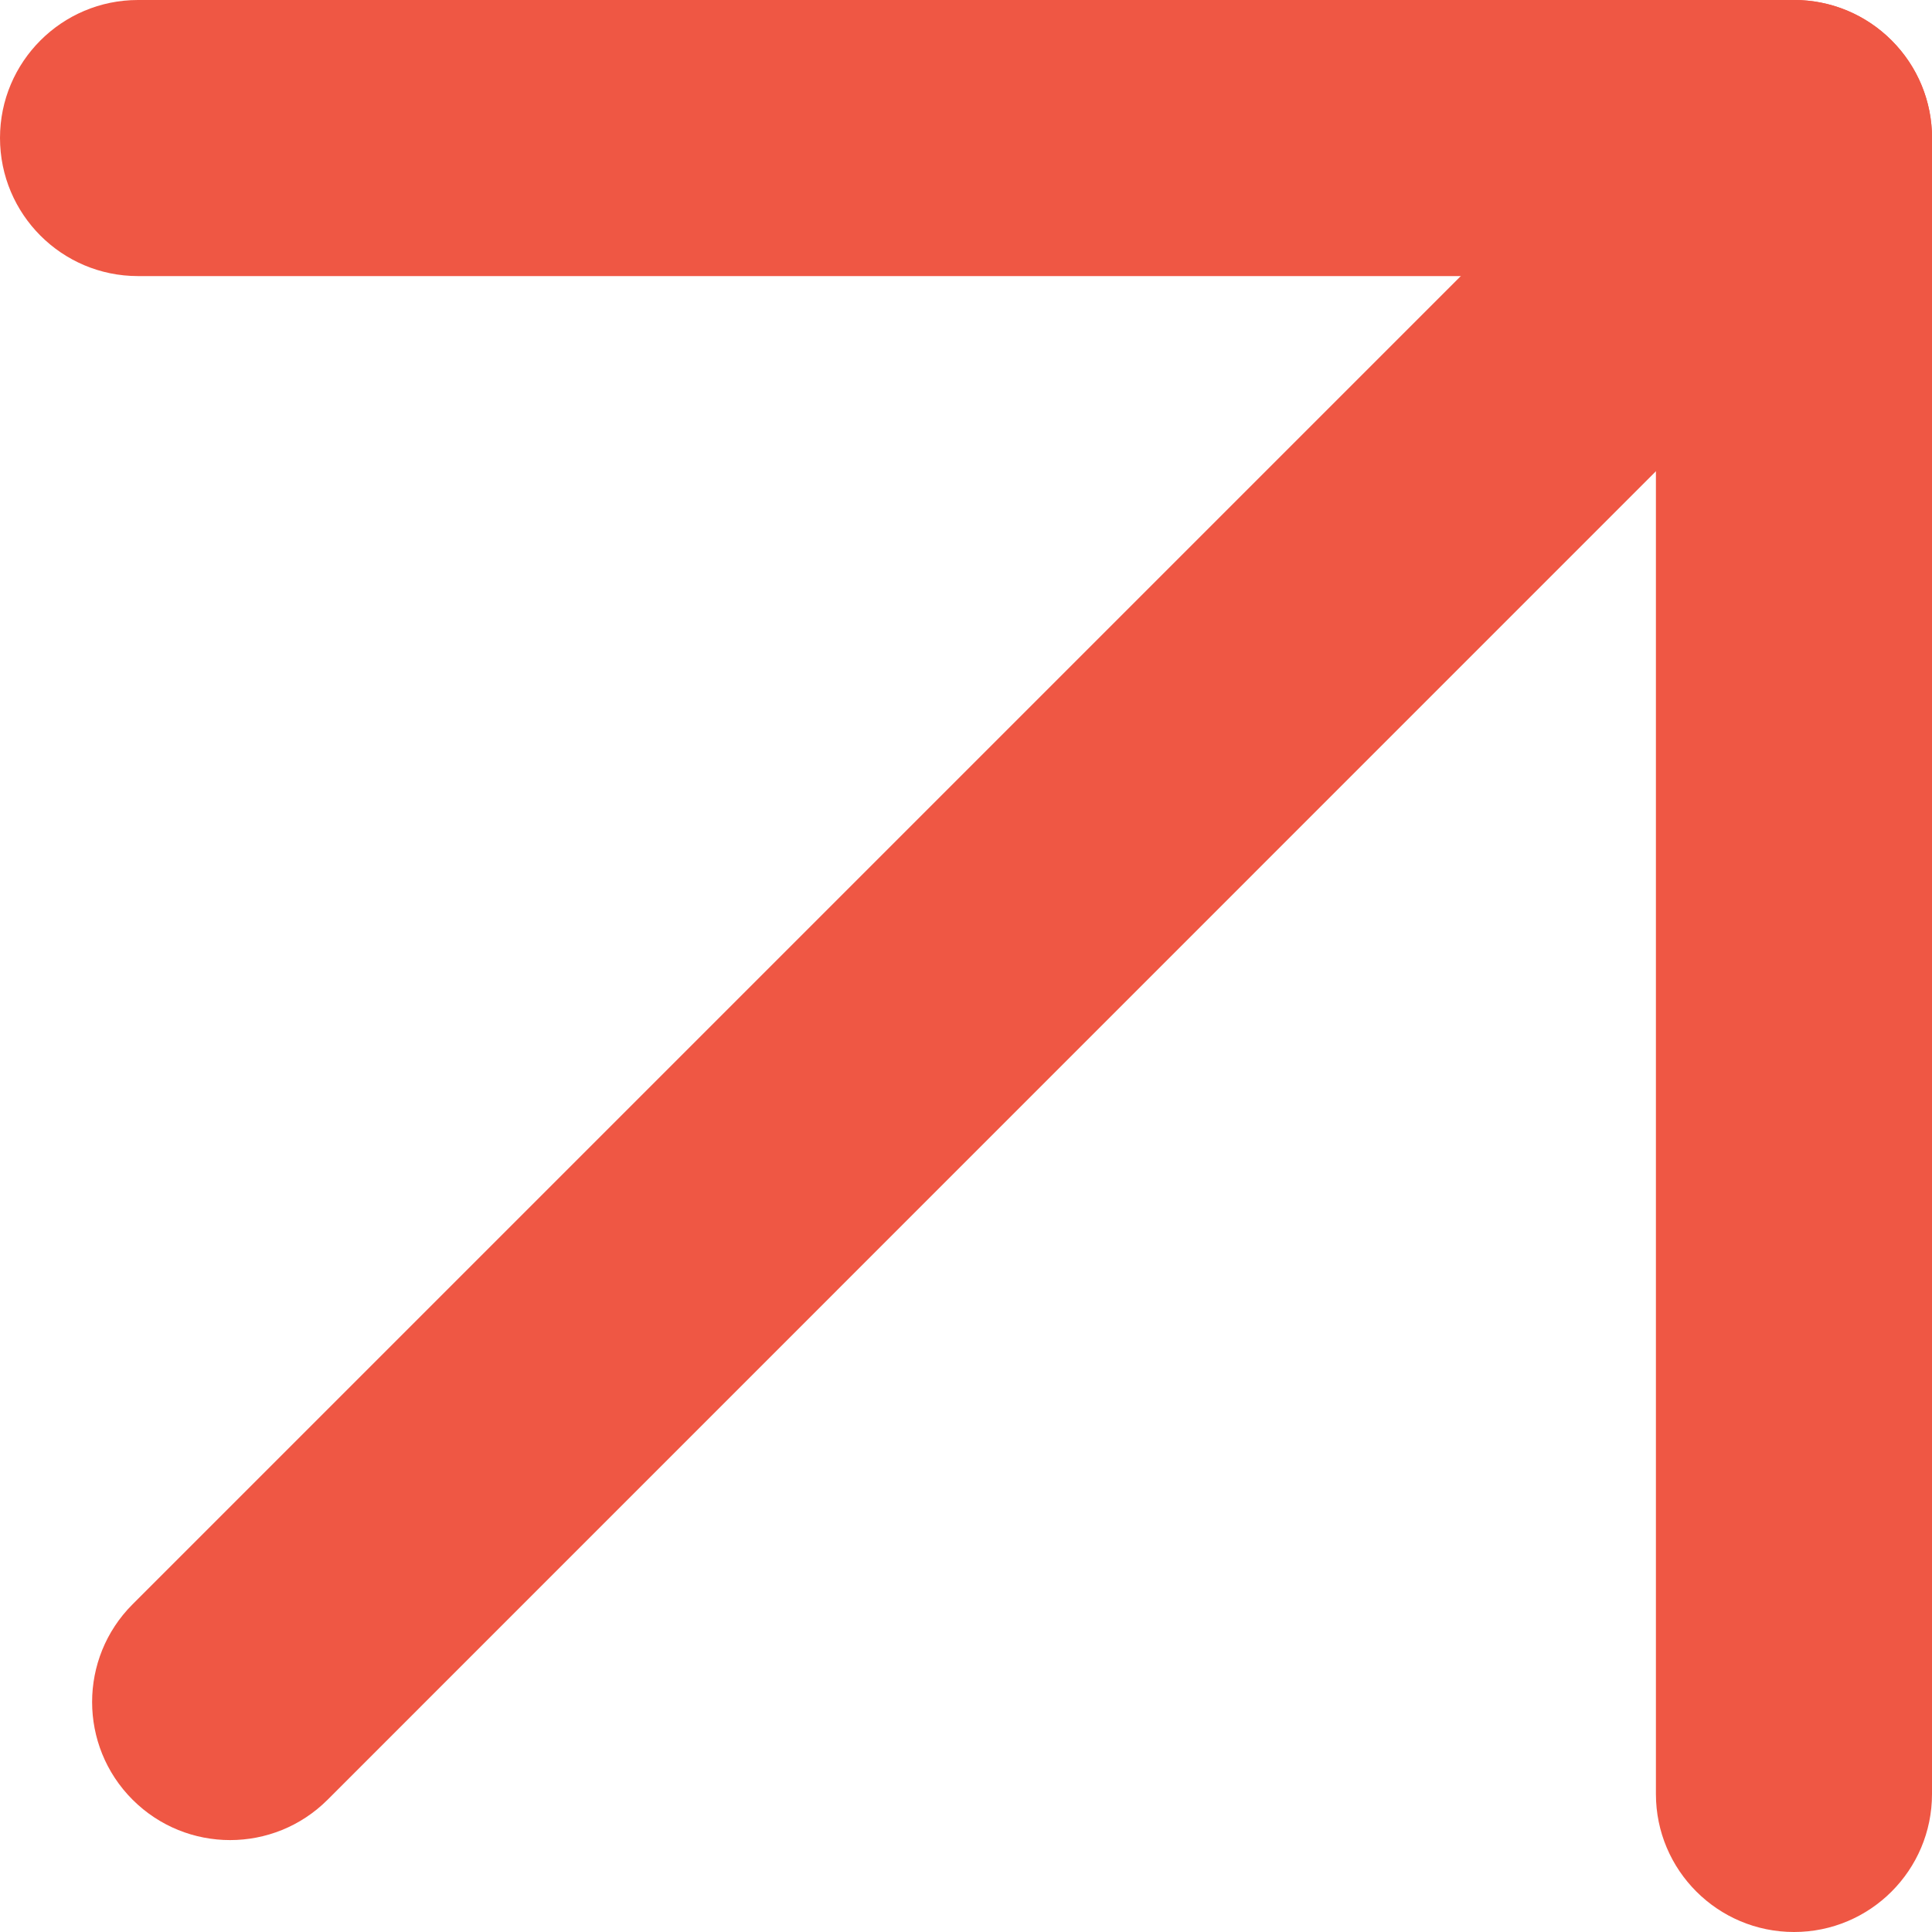
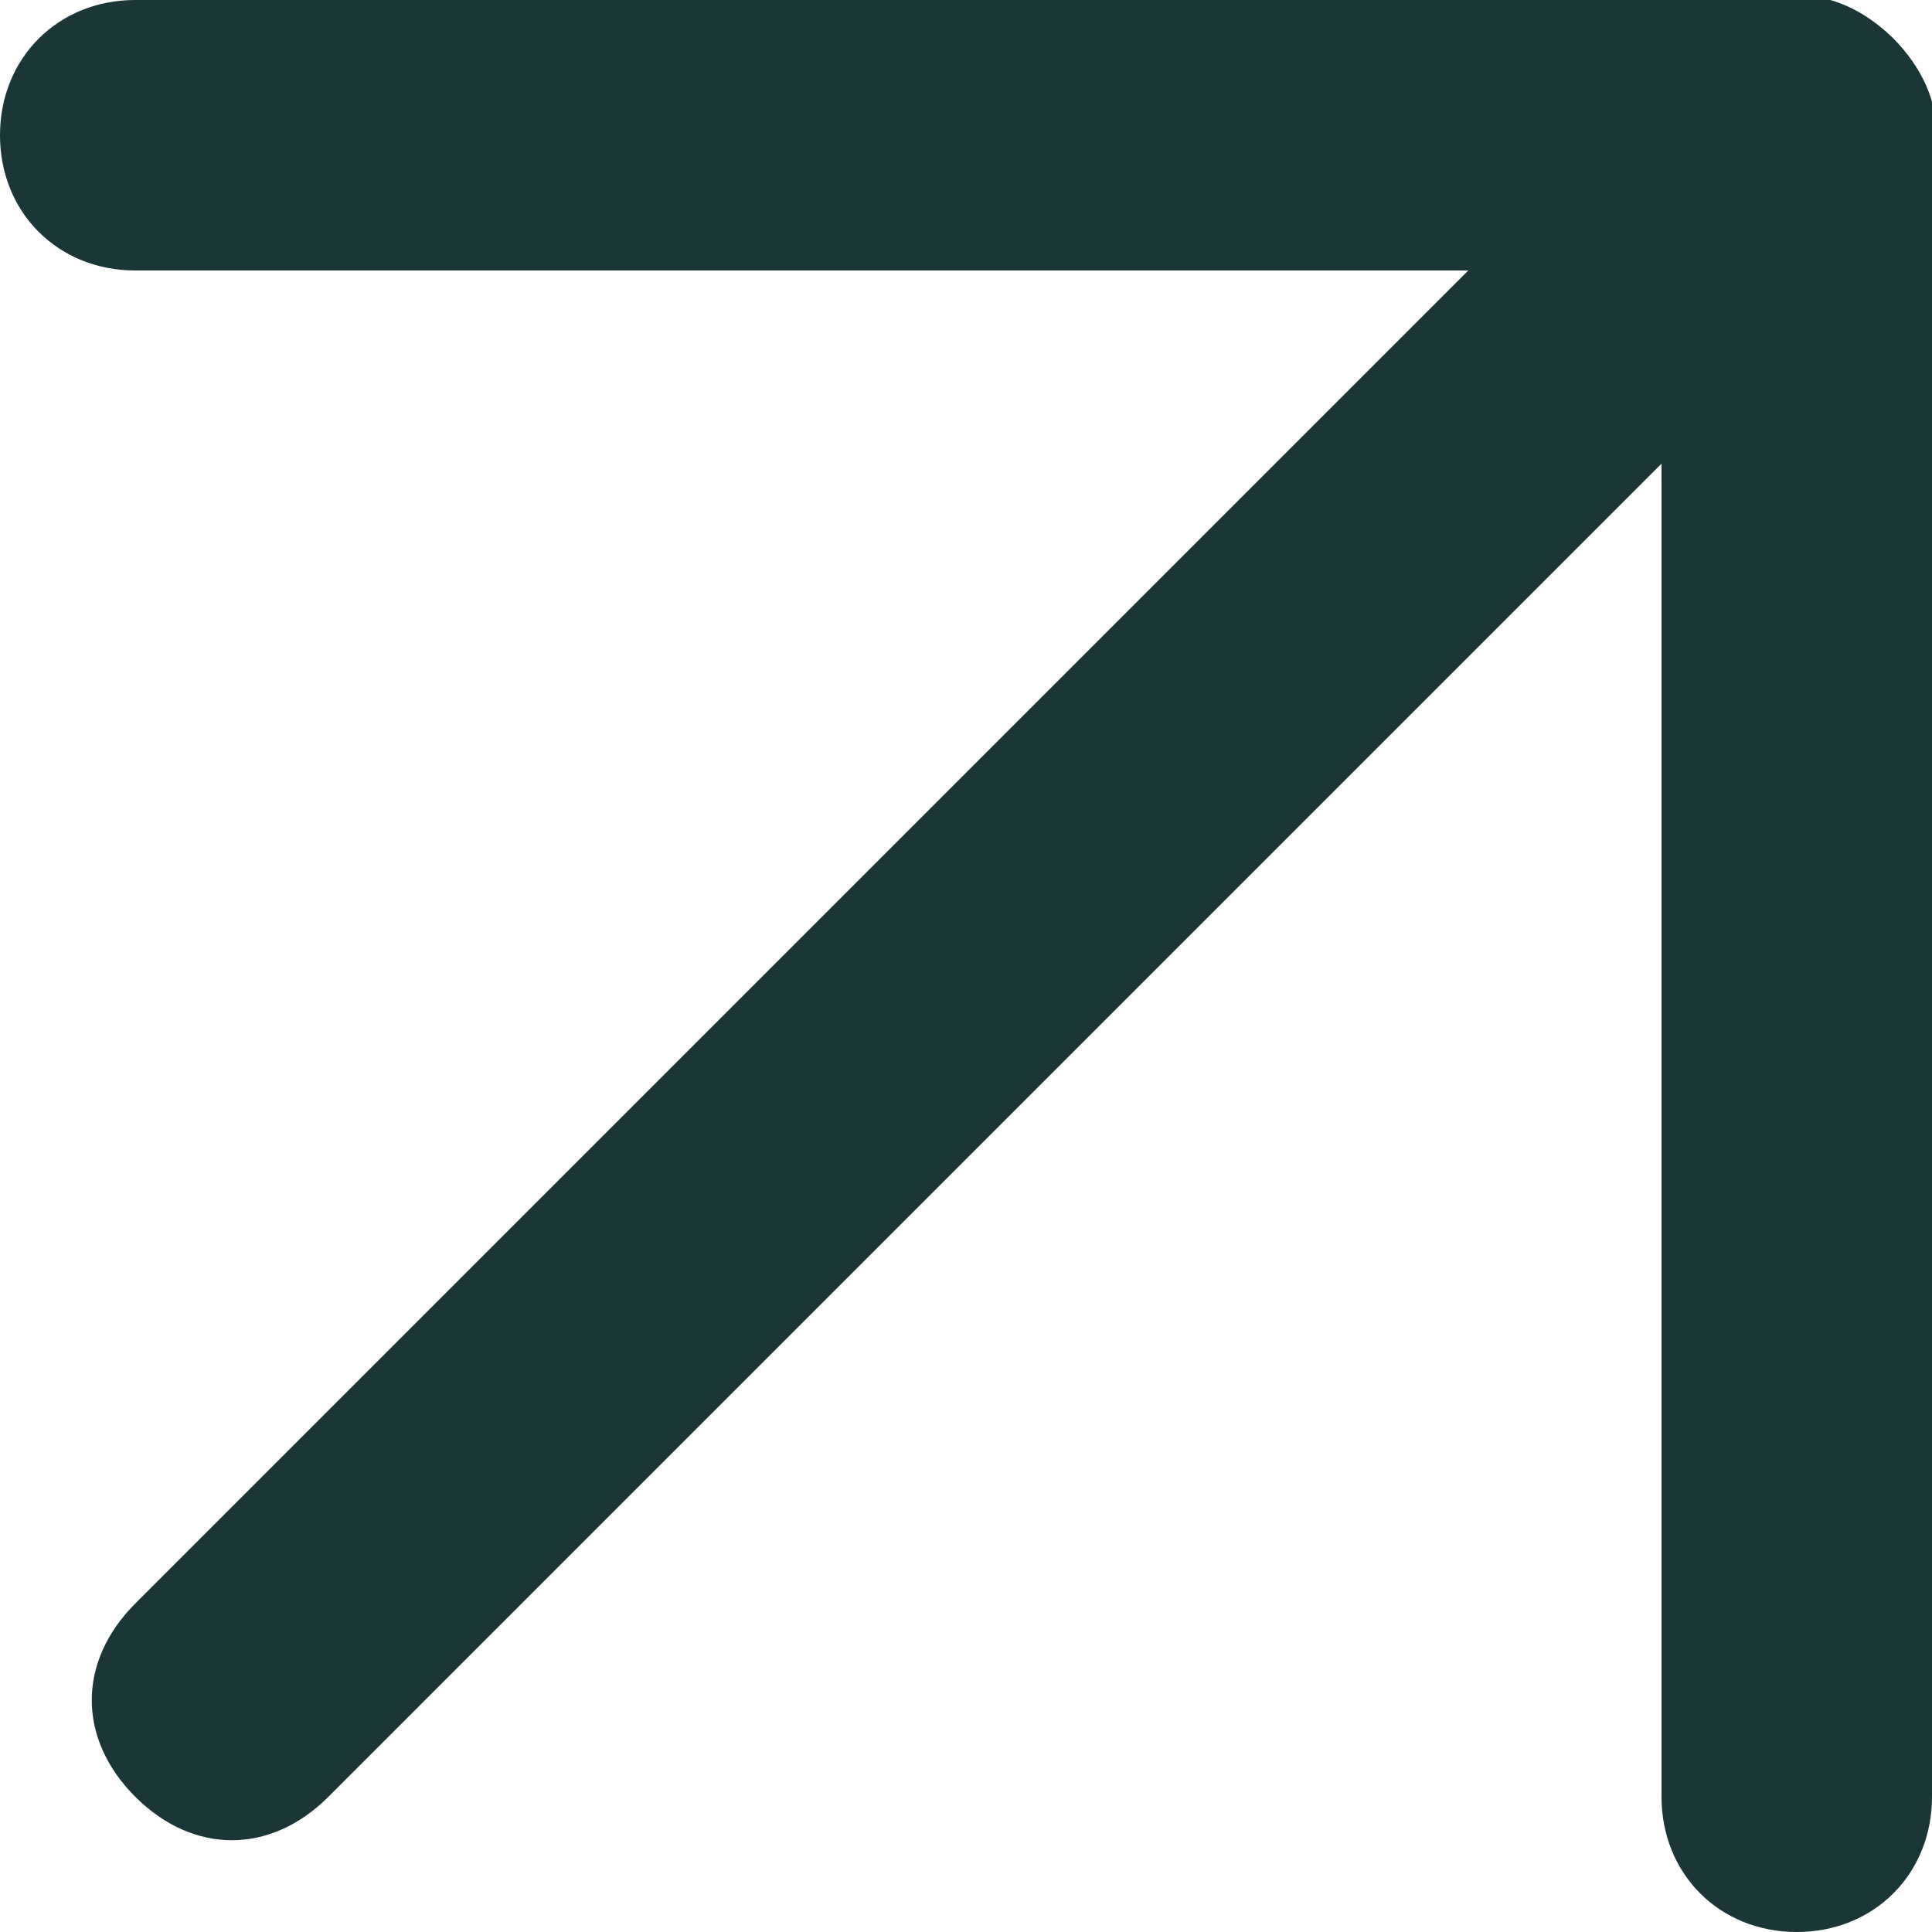
- <svg xmlns="http://www.w3.org/2000/svg" width="10" height="10" viewBox="0 0 10 10" fill="none">
-   <path d="M9.791 0.209C10.07 0.488 10.07 0.94 9.791 1.219L1.696 9.315C1.417 9.594 0.965 9.594 0.686 9.315C0.407 9.036 0.407 8.583 0.686 8.304L8.781 0.209C9.06 -0.07 9.512 -0.07 9.791 0.209Z" fill="#EF5744" />
-   <path d="M0 0.714C0 0.32 0.32 0 0.714 0H9.286C9.68 0 10 0.32 10 0.714V9.286C10 9.68 9.68 10 9.286 10C8.891 10 8.571 9.68 8.571 9.286V1.429H0.714C0.32 1.429 0 1.109 0 0.714Z" fill="#EF5744" />
+ <svg xmlns="http://www.w3.org/2000/svg" version="1.2" viewBox="0 0 10 10" width="10" height="10">
+   <style>.a{fill:#1a3636}</style>
+   <path class="a" d="m9.8 0.2c0.3 0.3 0.3 0.7 0 1l-8.1 8.1c-0.3 0.3-0.7 0.3-1 0-0.3-0.3-0.3-0.7 0-1l8.1-8.1c0.3-0.3 0.7-0.3 1 0z" />
+   <path class="a" d="m0 0.7c0-0.4 0.3-0.7 0.7-0.7h8.6c0.4 0 0.7 0.3 0.7 0.7v8.6c0 0.4-0.3 0.7-0.7 0.7-0.4 0-0.7-0.3-0.7-0.7v-7.9h-7.9c-0.4 0-0.7-0.3-0.7-0.7z" />
</svg>
